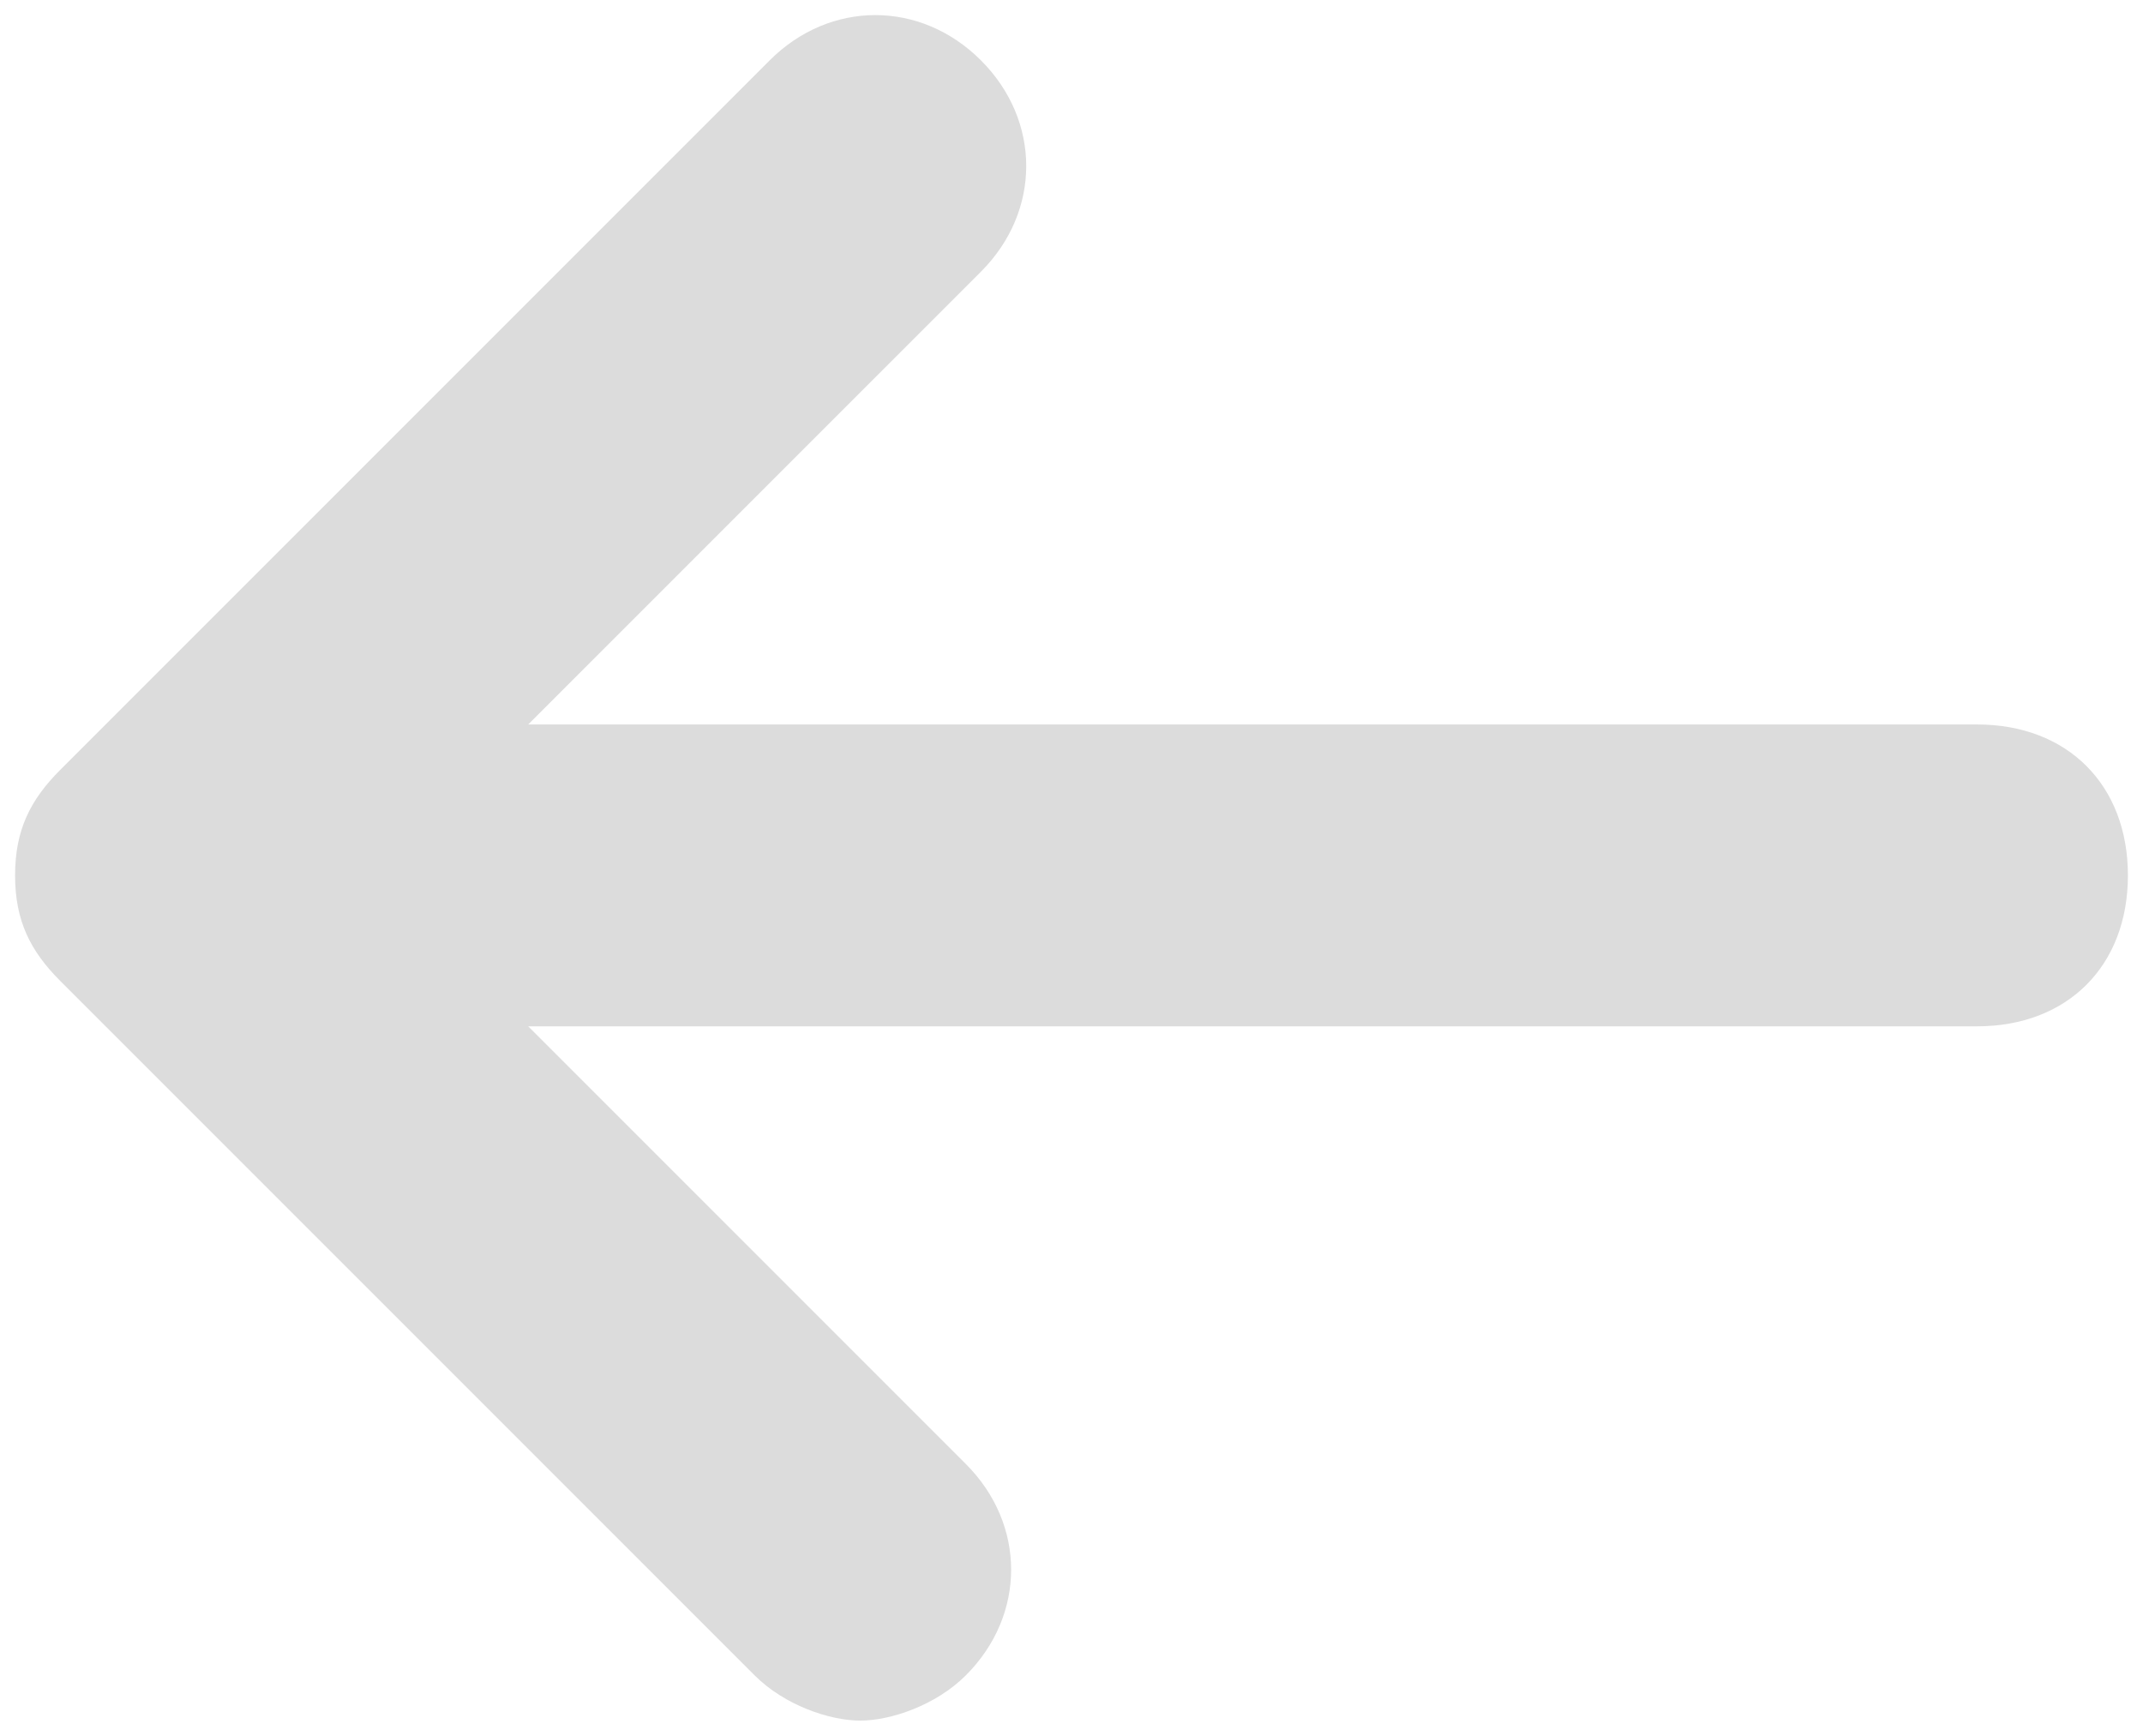
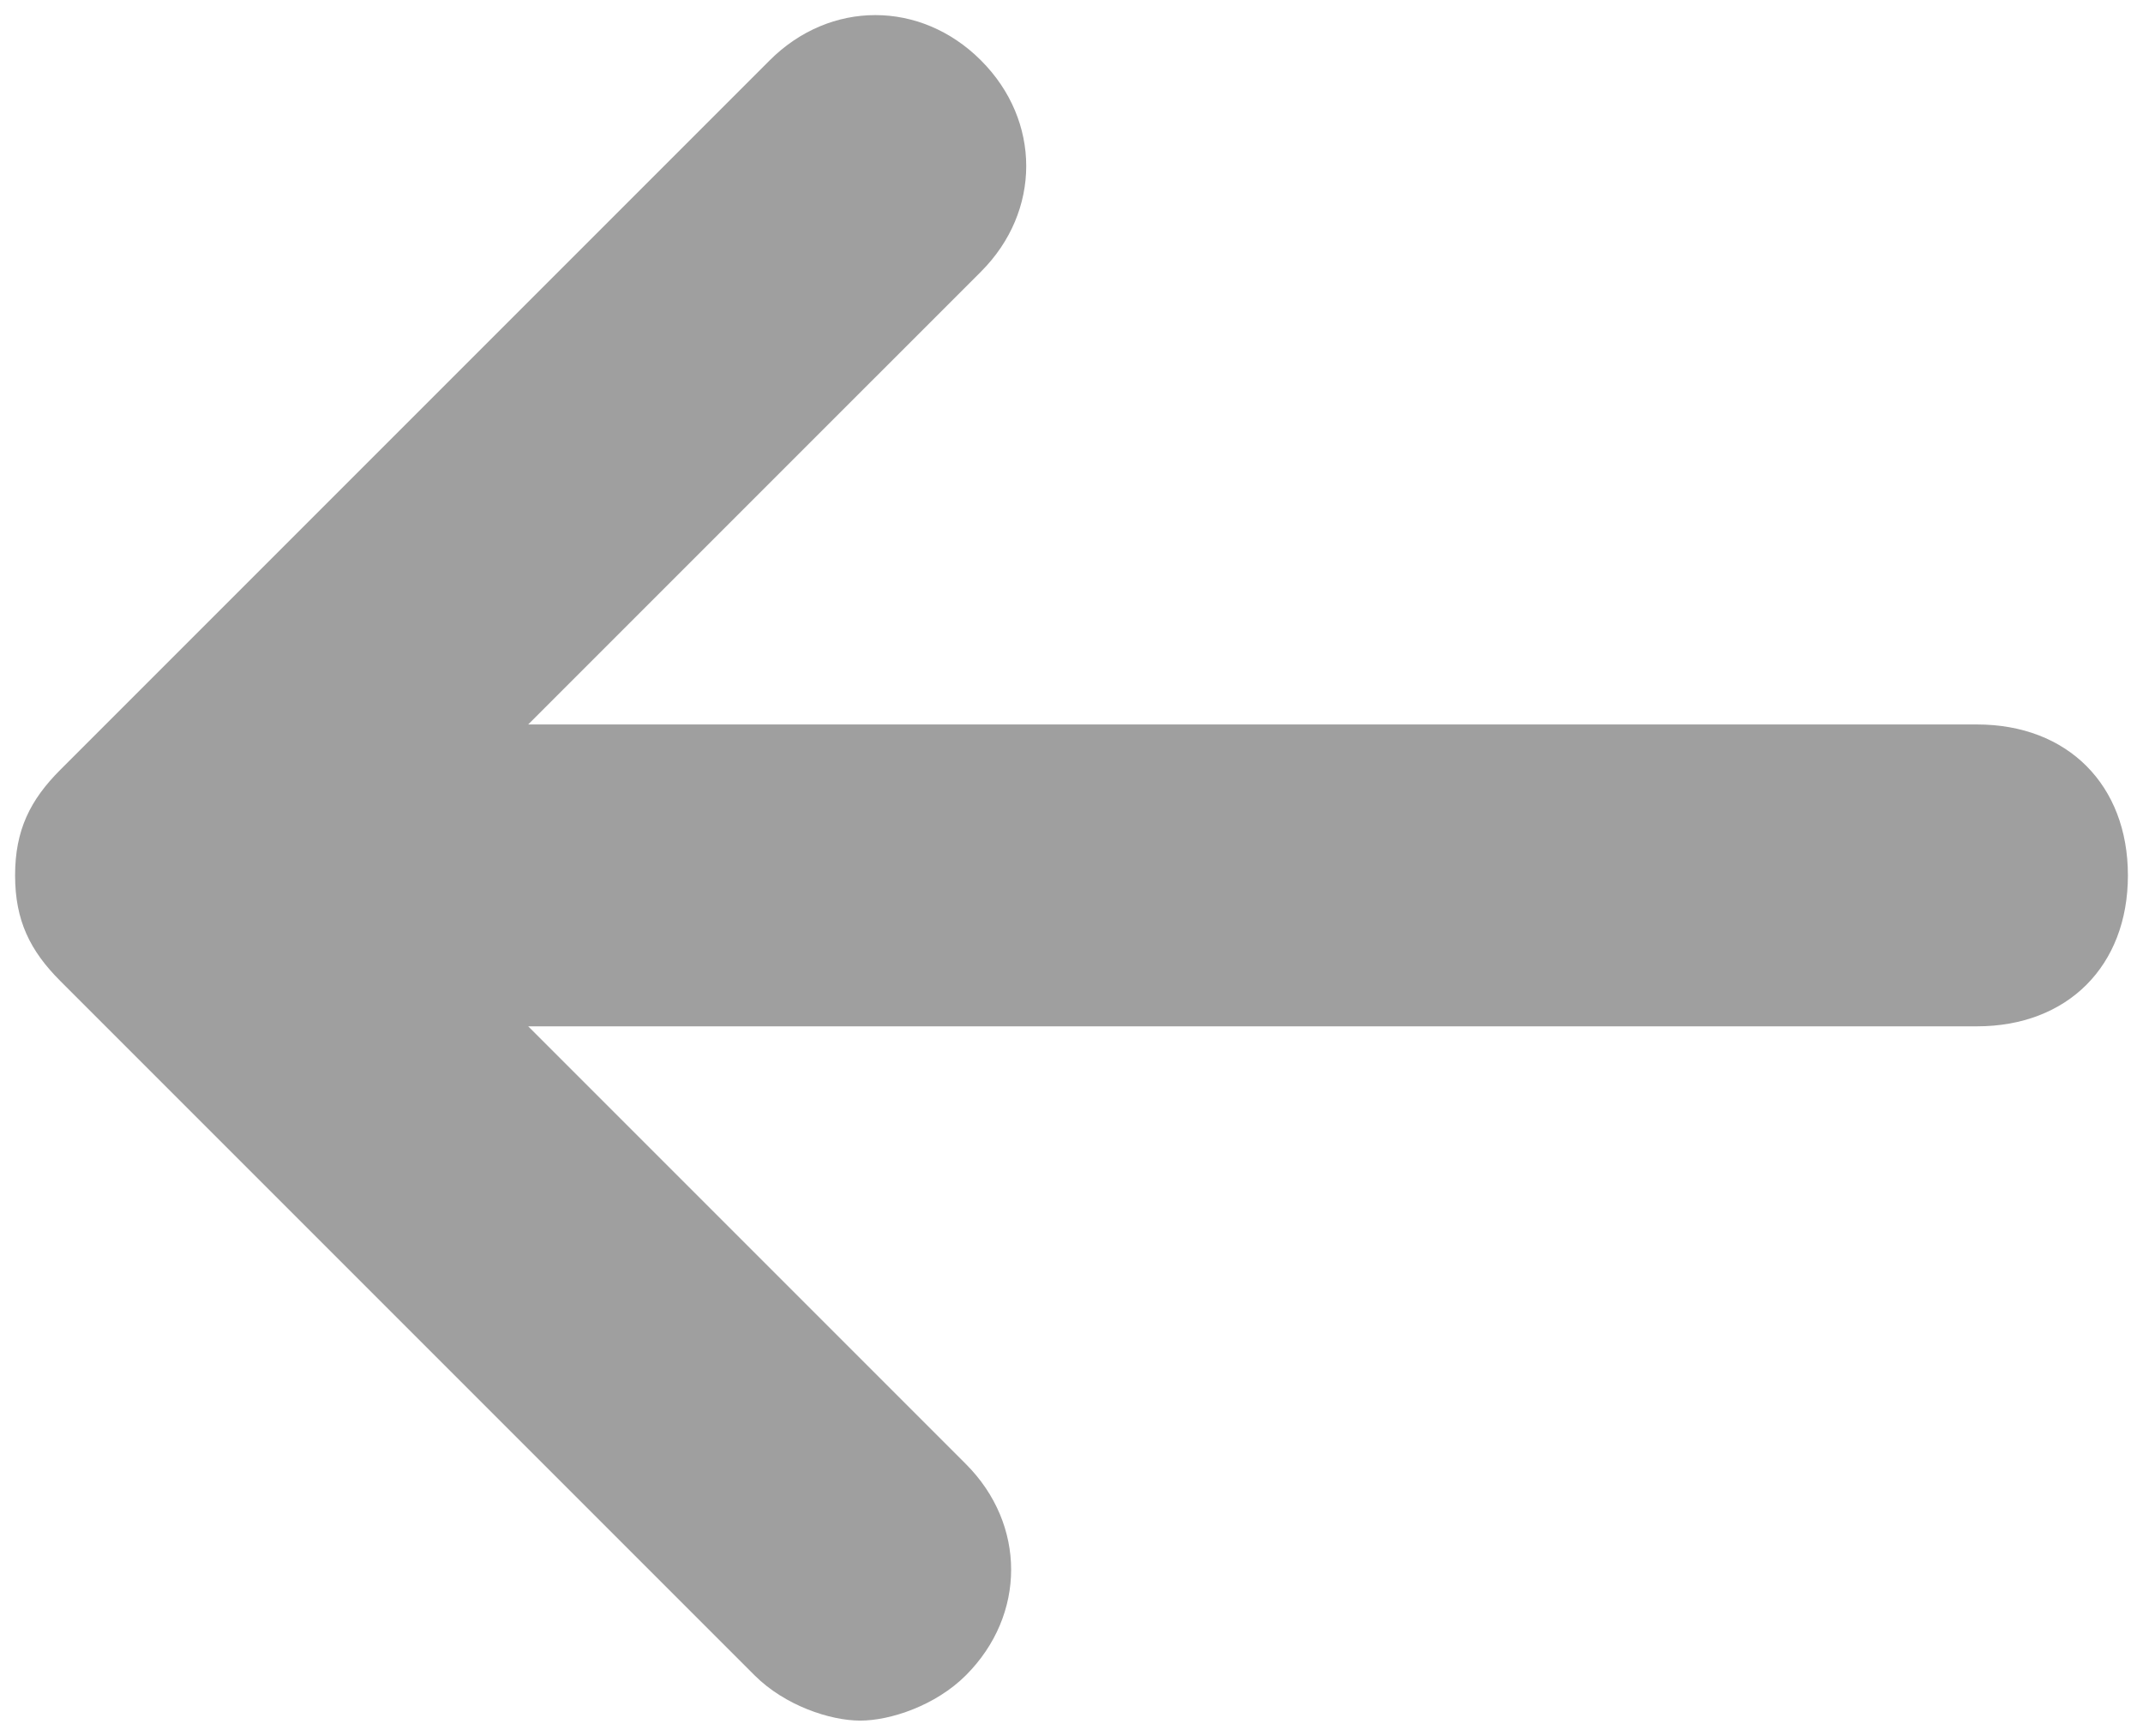
<svg xmlns="http://www.w3.org/2000/svg" version="1.1" id="Layer_1" x="0px" y="0px" viewBox="0 0 14.2 11.5" style="enable-background:new 0 0 14.2 11.5;" xml:space="preserve">
  <style type="text/css">
- 	.st0{fill:#DCDCDC;}
+ 	.st0{fill:#9F9F9F;}
	.st1{fill:none;stroke:#DCDCDC;stroke-width:2;stroke-linecap:round;stroke-linejoin:bevel;stroke-miterlimit:10;}
</style>
  <path class="st0" d="M13.1,4.8H3.5l3-3c0.4-0.4,0.4-1,0-1.4s-1-0.4-1.4,0L0.4,5.1C0.2,5.3,0.1,5.5,0.1,5.8s0.1,0.5,0.3,0.7L5,11.1  c0.2,0.2,0.5,0.3,0.7,0.3s0.5-0.1,0.7-0.3c0.4-0.4,0.4-1,0-1.4L3.5,6.8h9.6c0.6,0,1-0.4,1-1S13.7,4.8,13.1,4.8z" />
  <polyline class="st1" points="44.9,29.9 40.2,34.5 44.9,39.2 " />
  <line class="st1" x1="40.2" y1="34.5" x2="52.2" y2="34.5" />
</svg>
